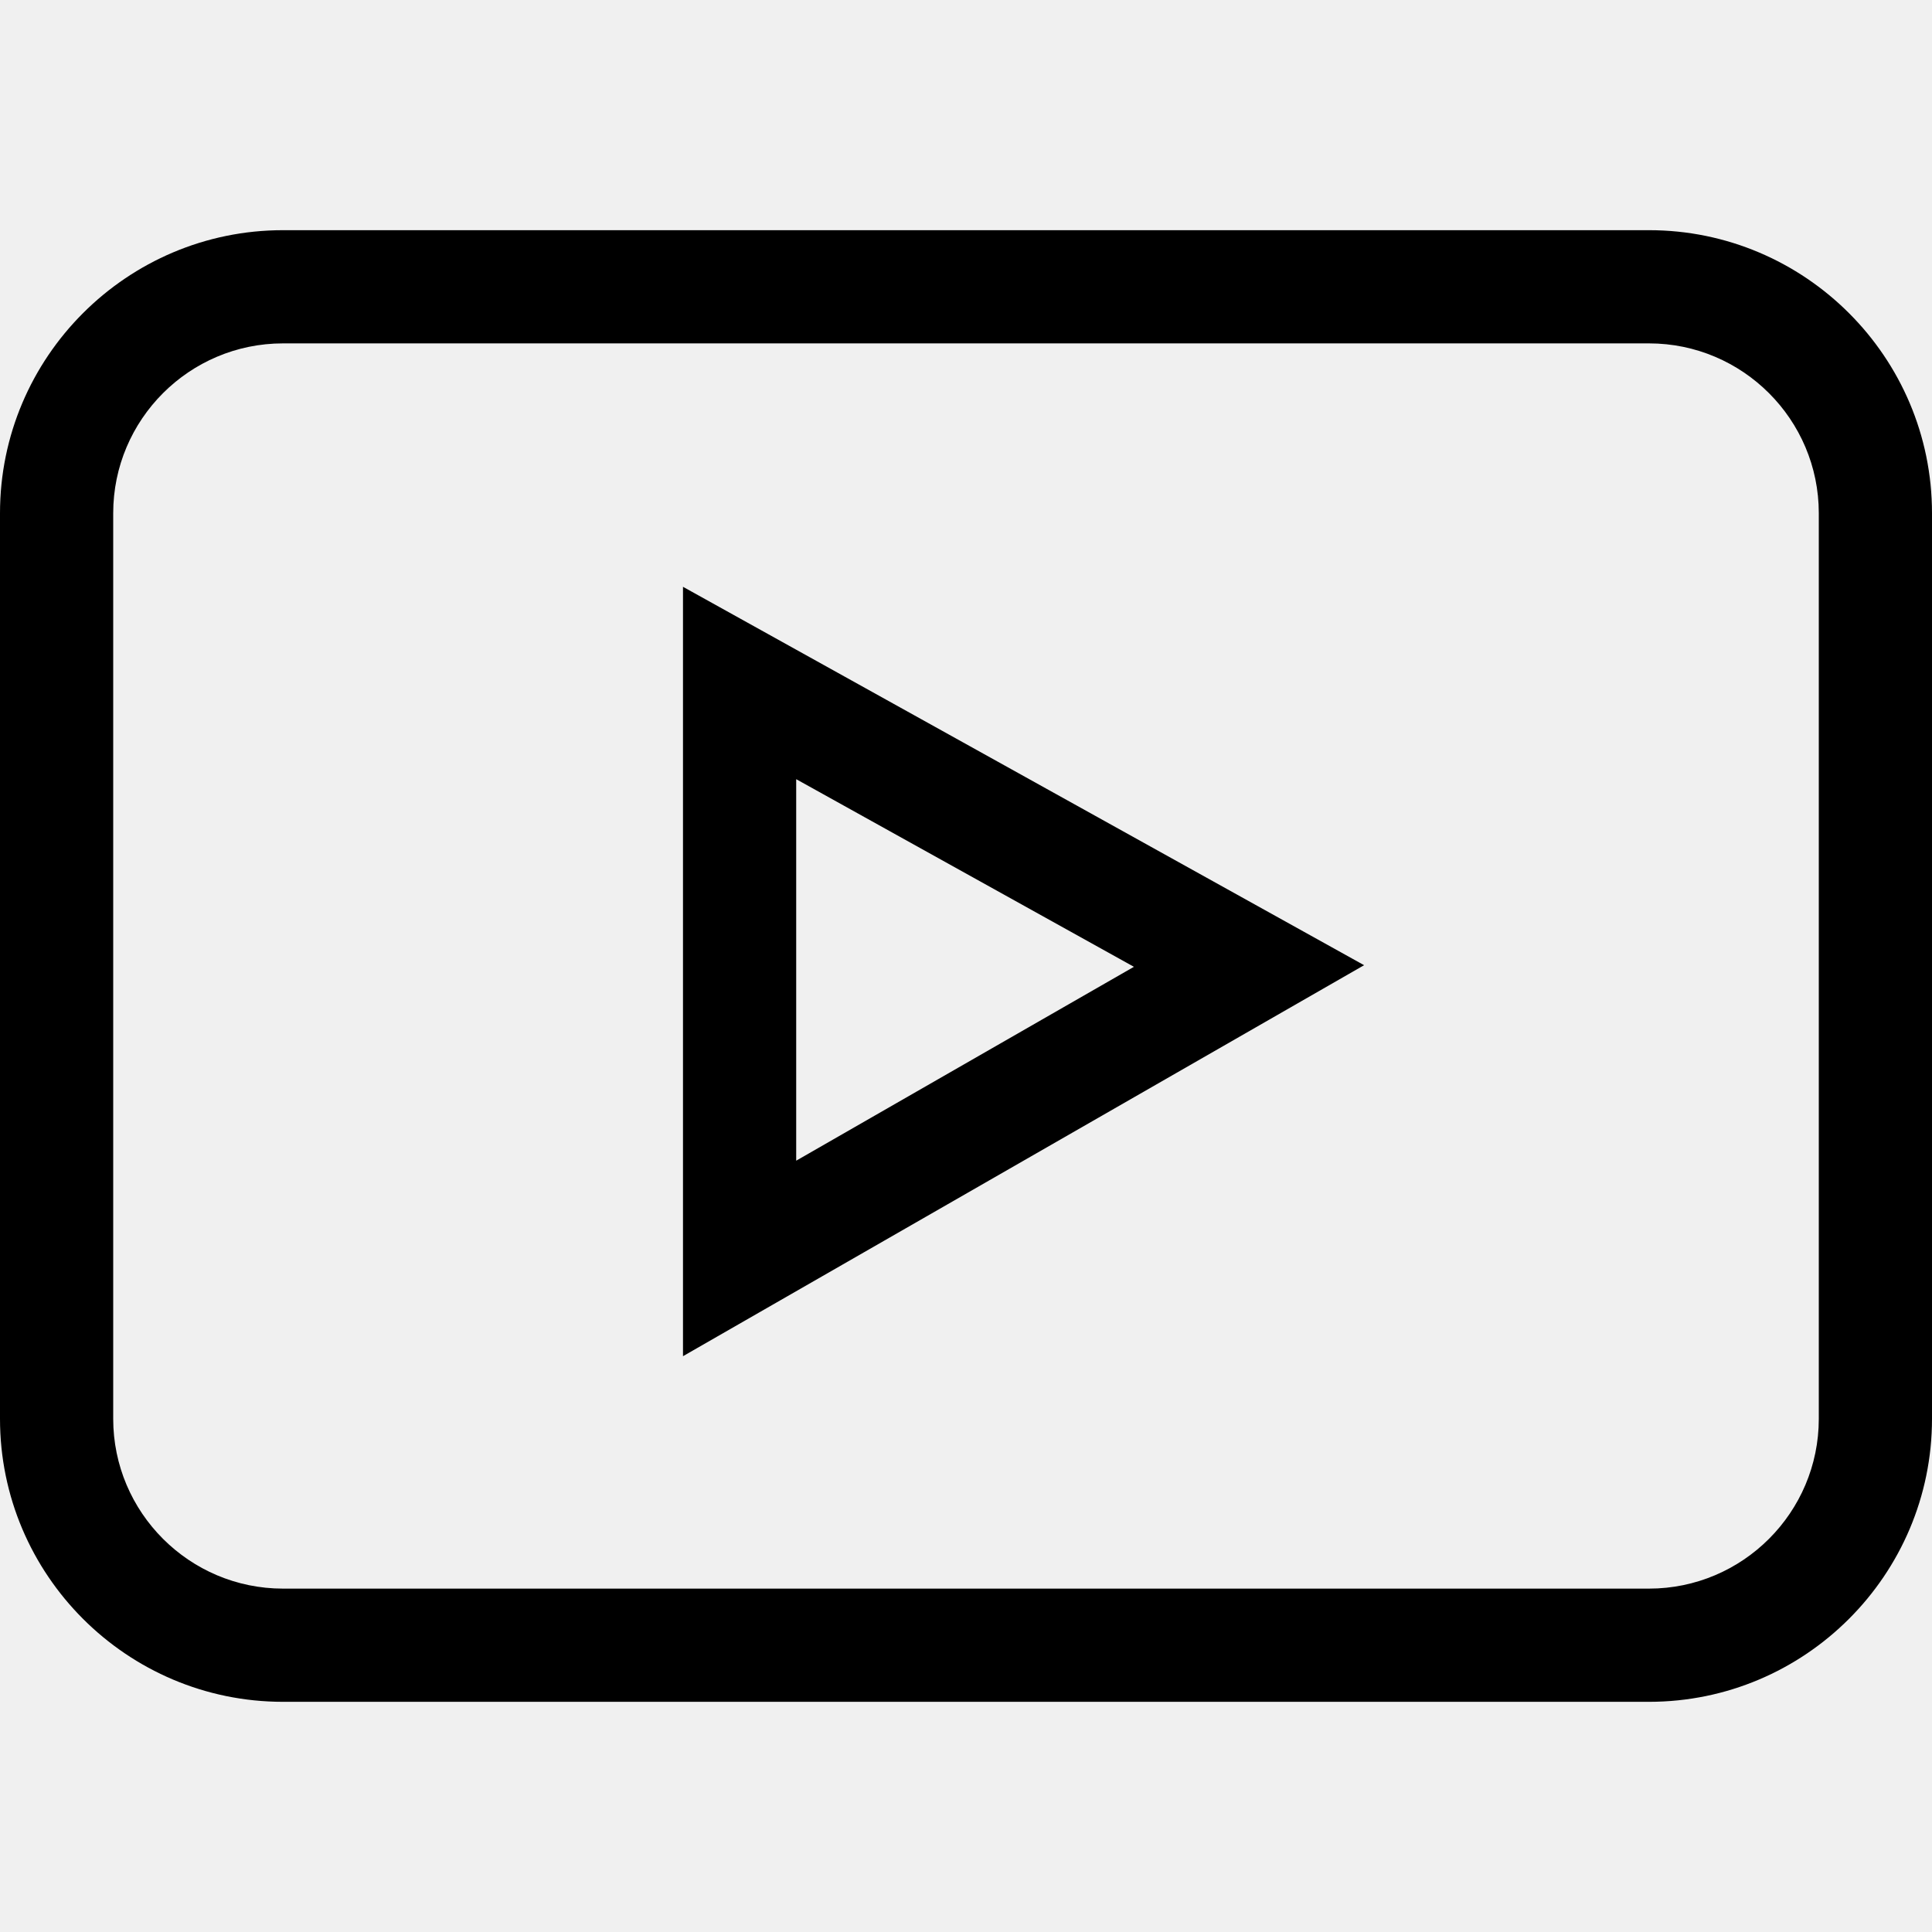
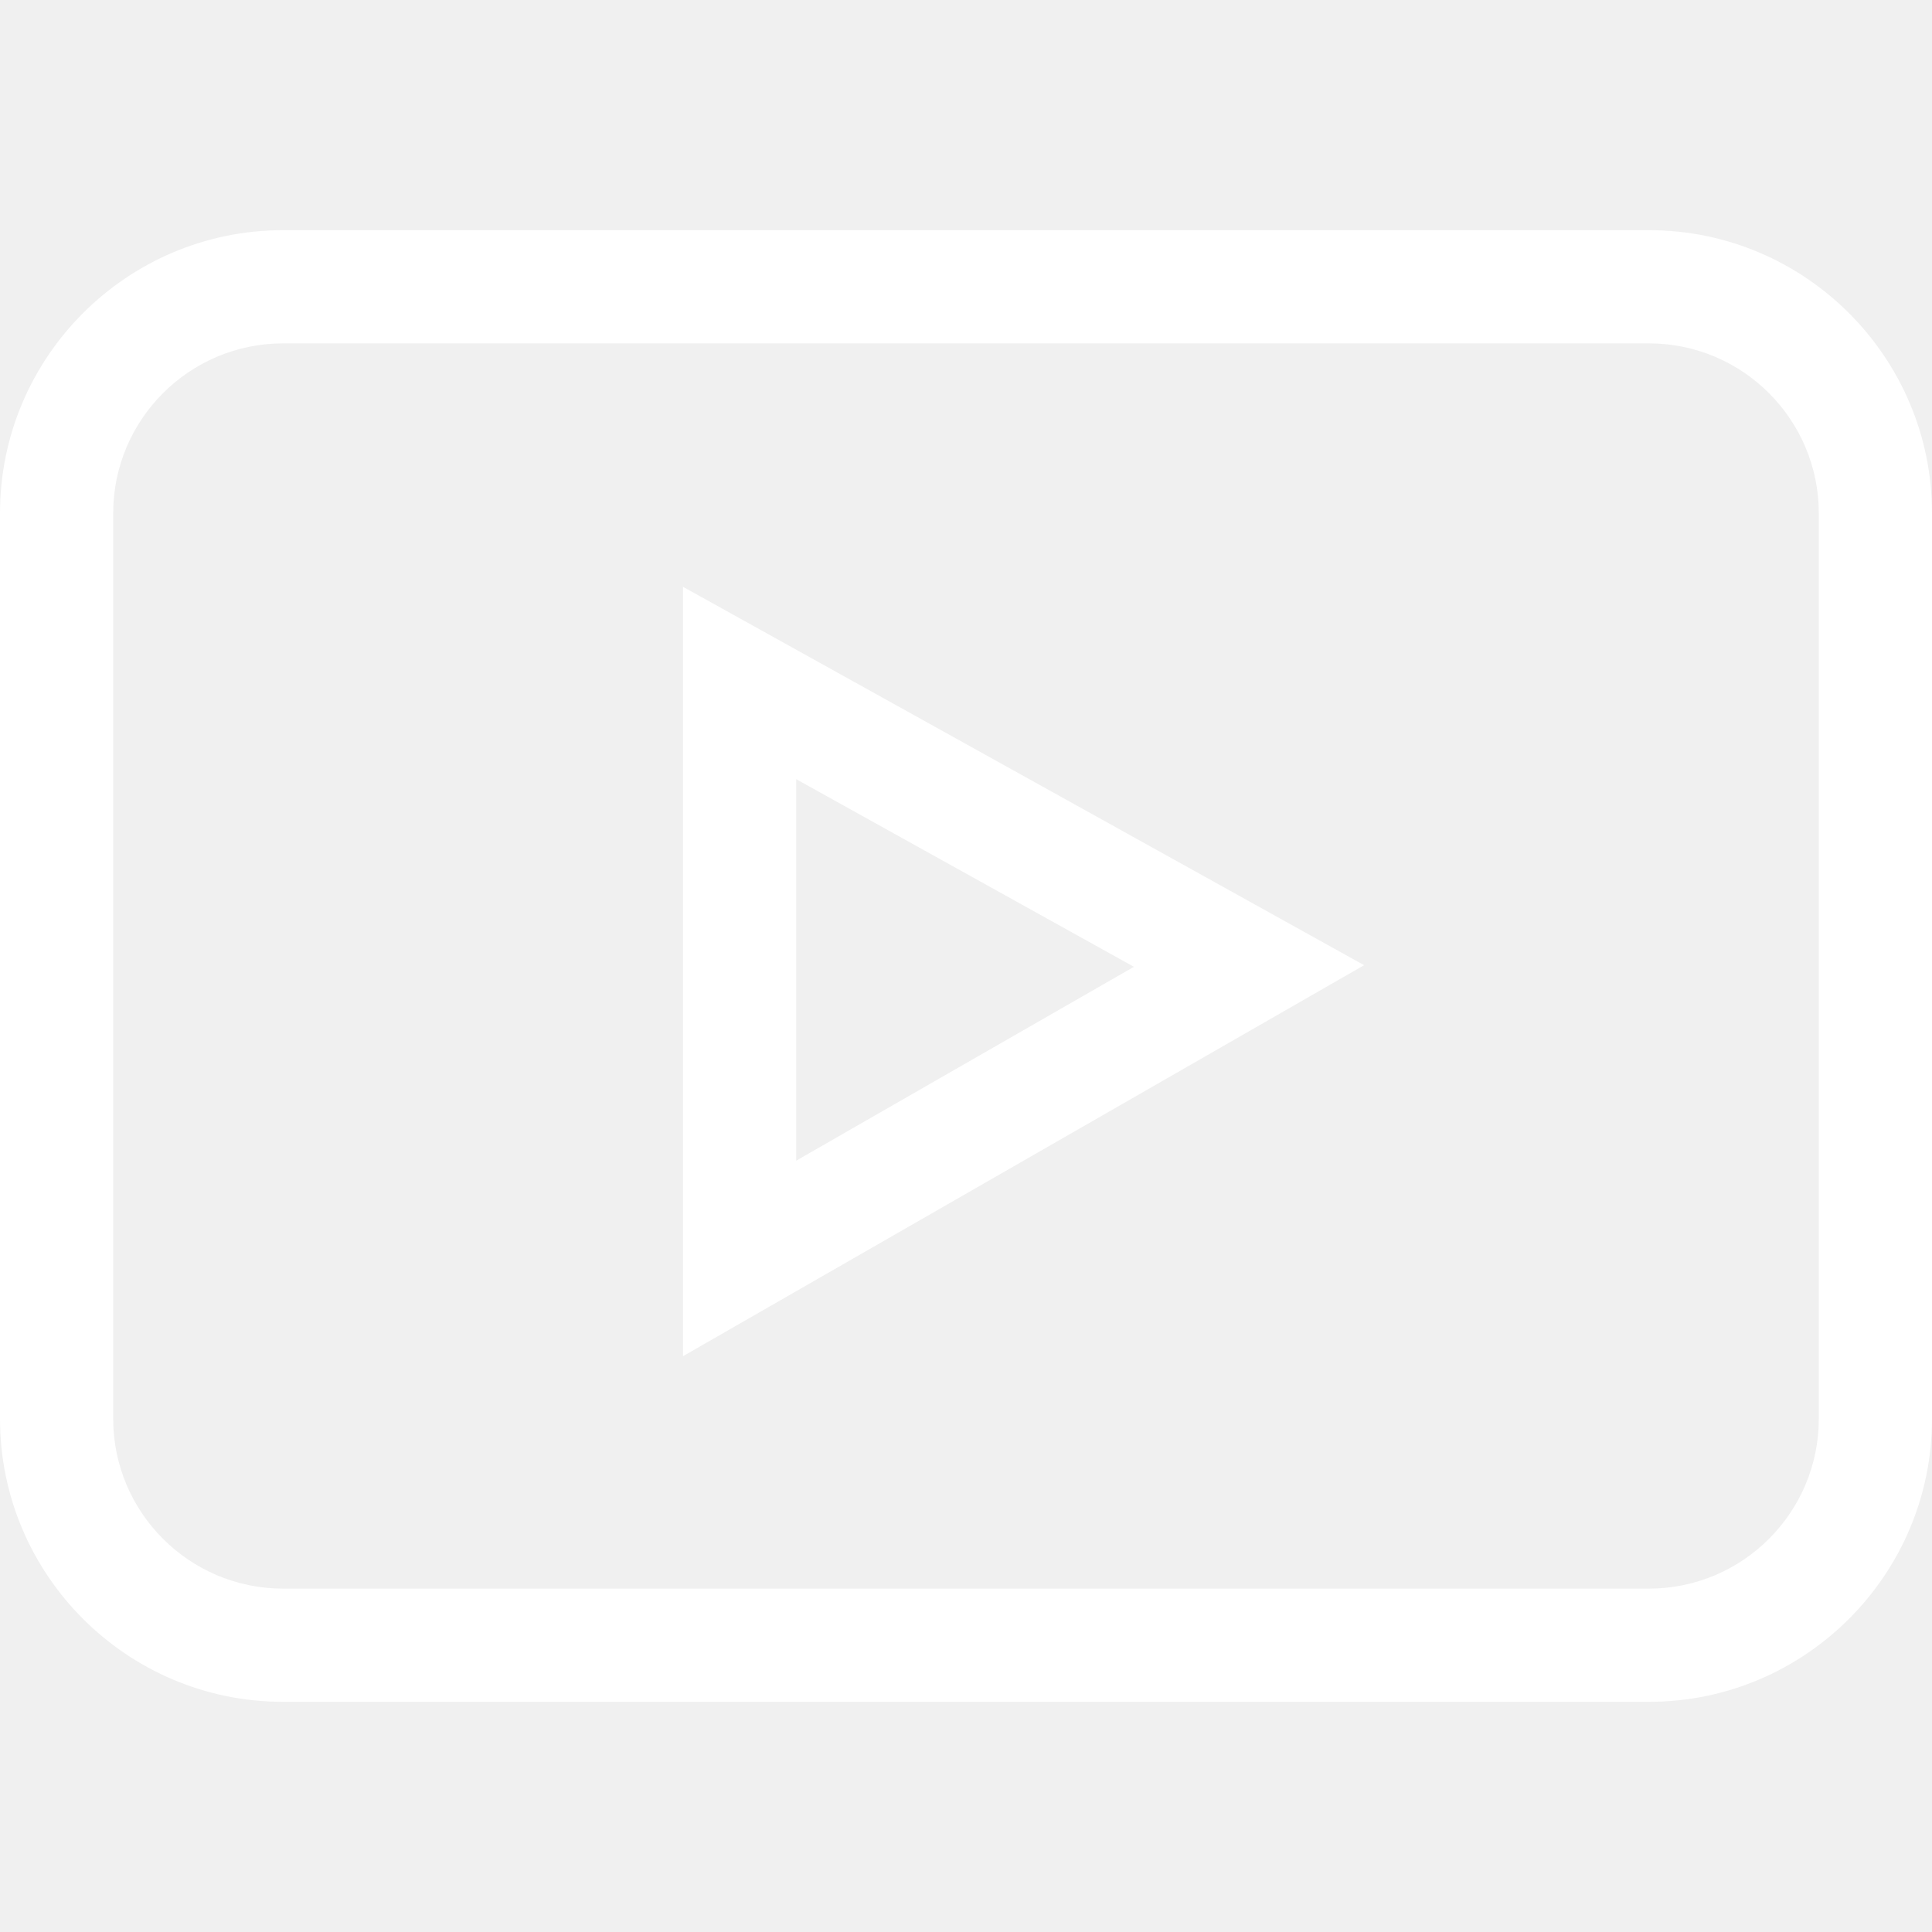
- <svg xmlns="http://www.w3.org/2000/svg" viewBox="0 -61 512 512">
+ <svg xmlns="http://www.w3.org/2000/svg" fill="#ffffff" viewBox="0 -61 512 512">
  <path d="m75 390h362c41.355 0 75-33.645 75-75v-240c0-41.355-33.645-75-75-75h-362c-41.355 0-75 33.645-75 75v240c0 41.355 33.645 75 75 75zm-45-315c0-24.812 20.188-45 45-45h362c24.812 0 45 20.188 45 45v240c0 24.812-20.188 45-45 45h-362c-24.812 0-45-20.188-45-45zm0 0" />
  <path d="m181 94.508v203.898l180.5-103.621zm30 50.984 89.5 49.723-89.5 51.379zm0 0" />
</svg>
